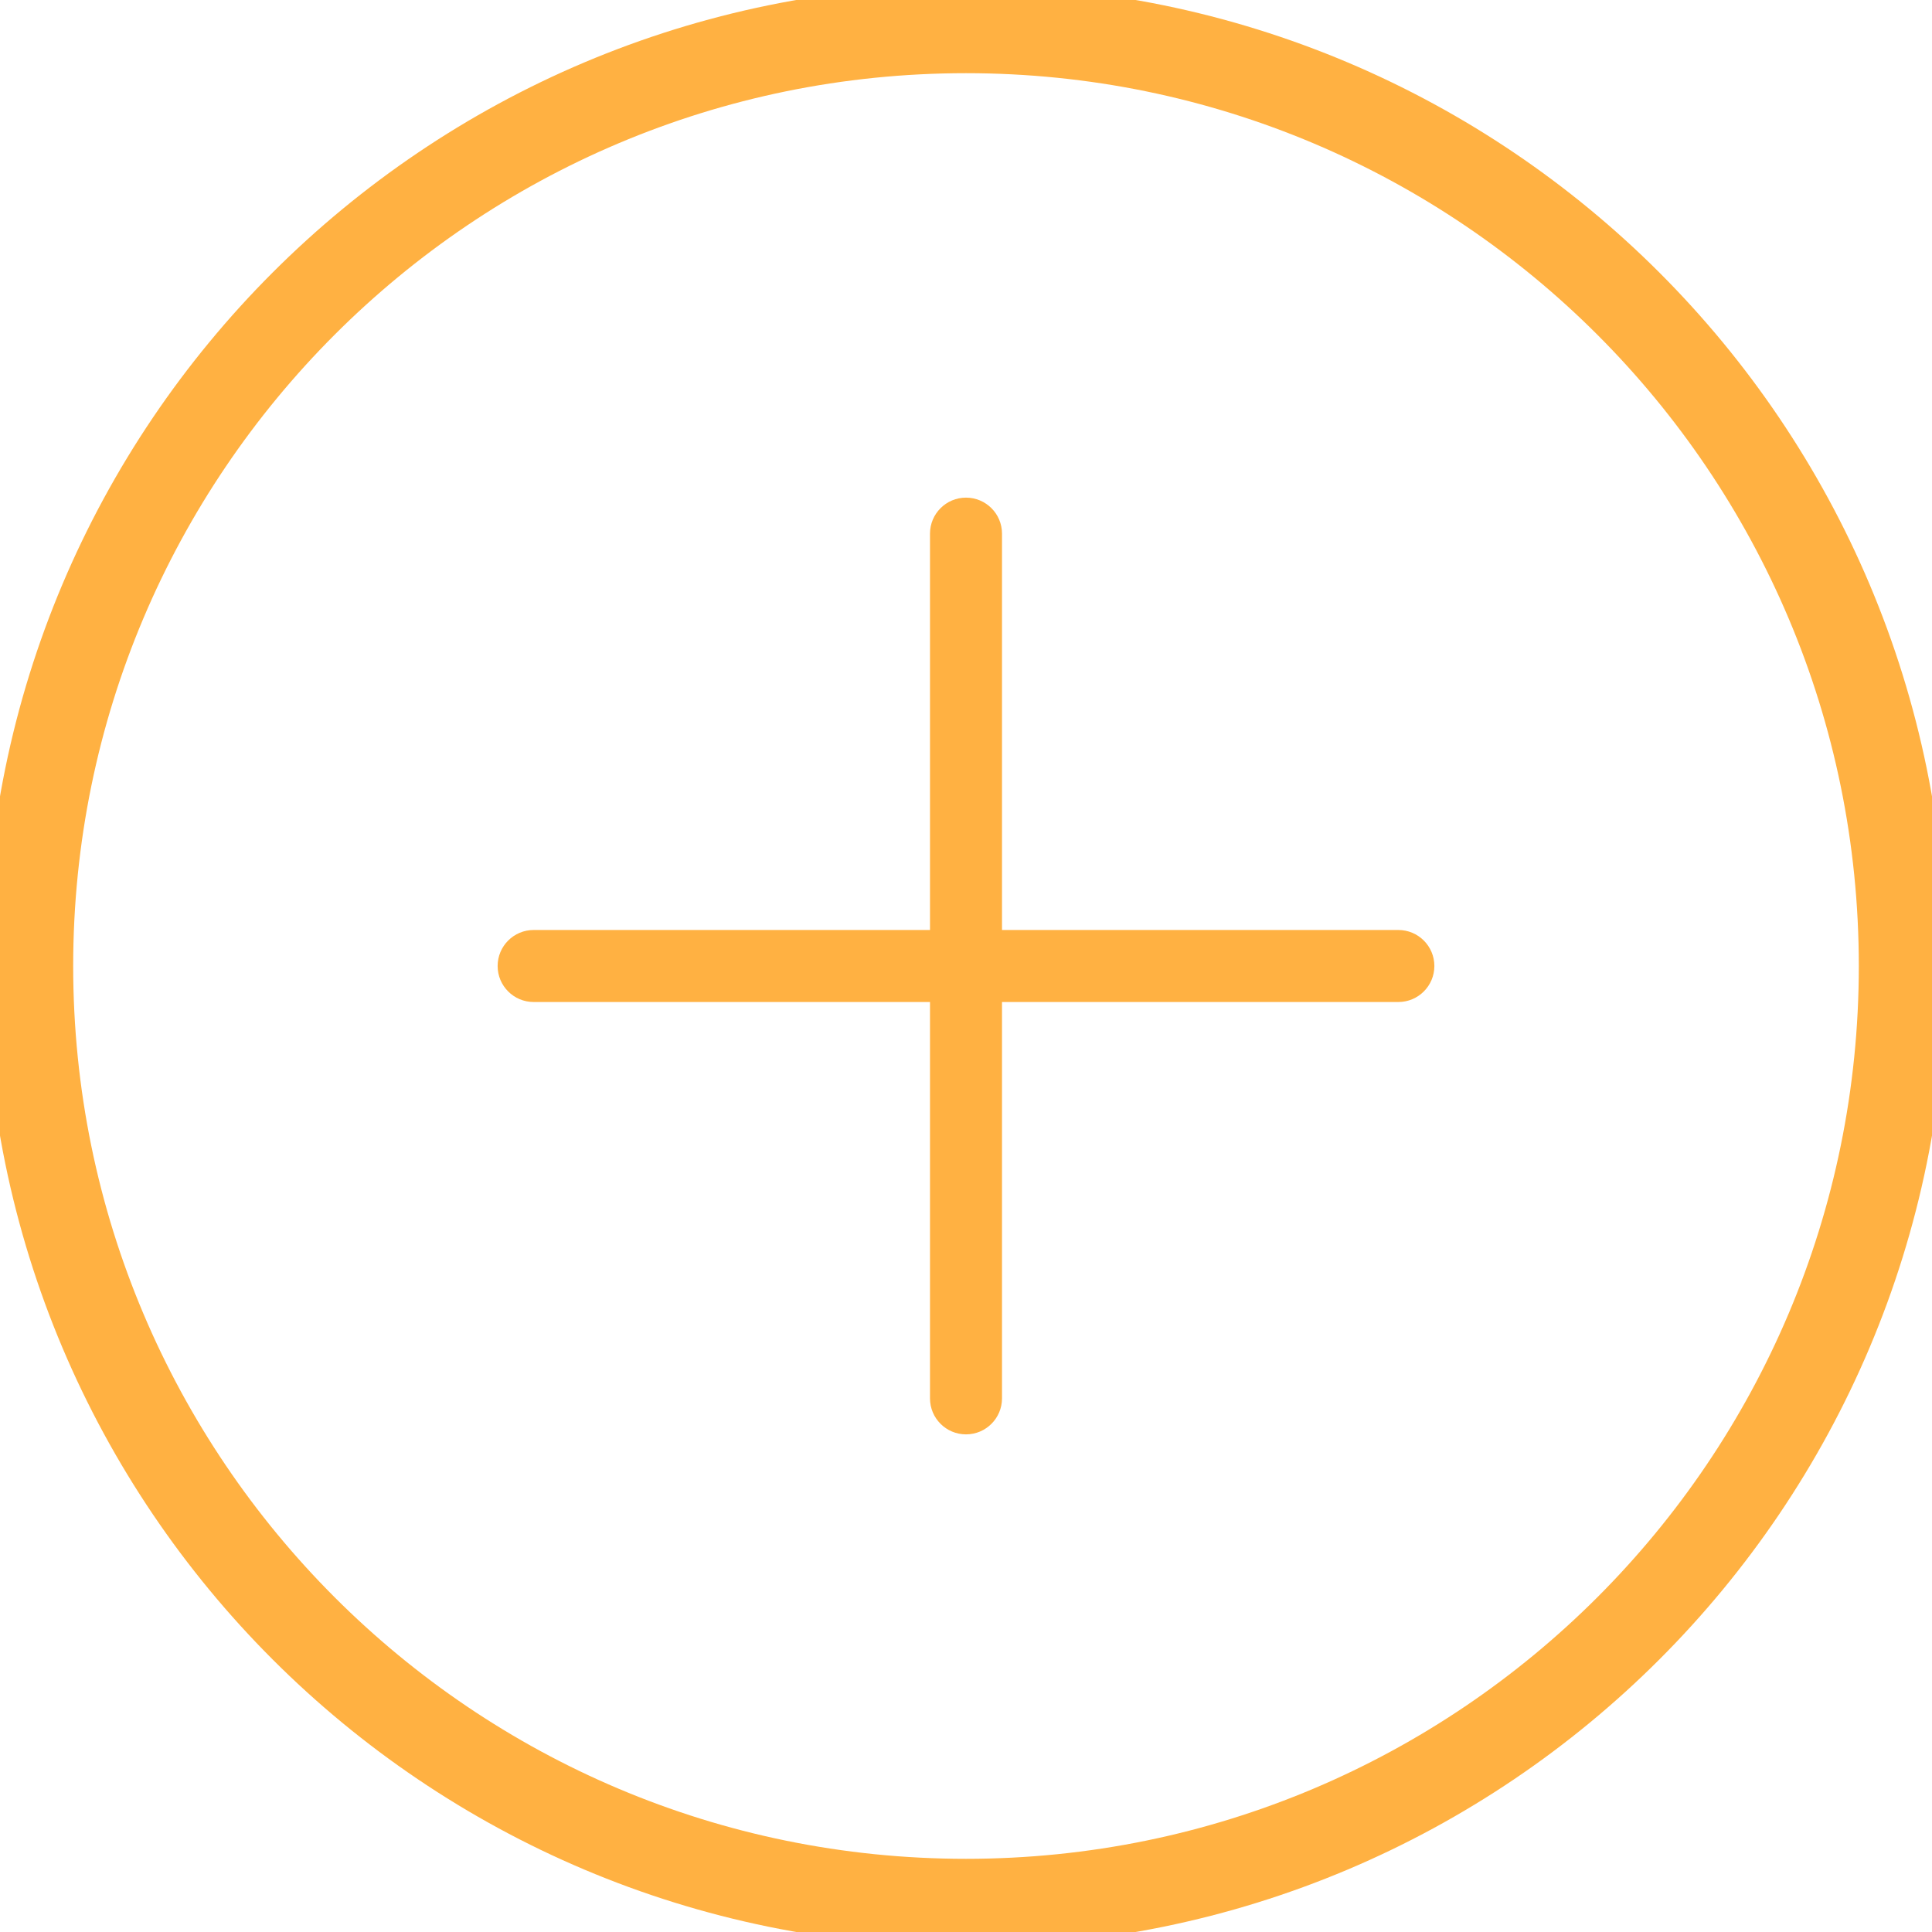
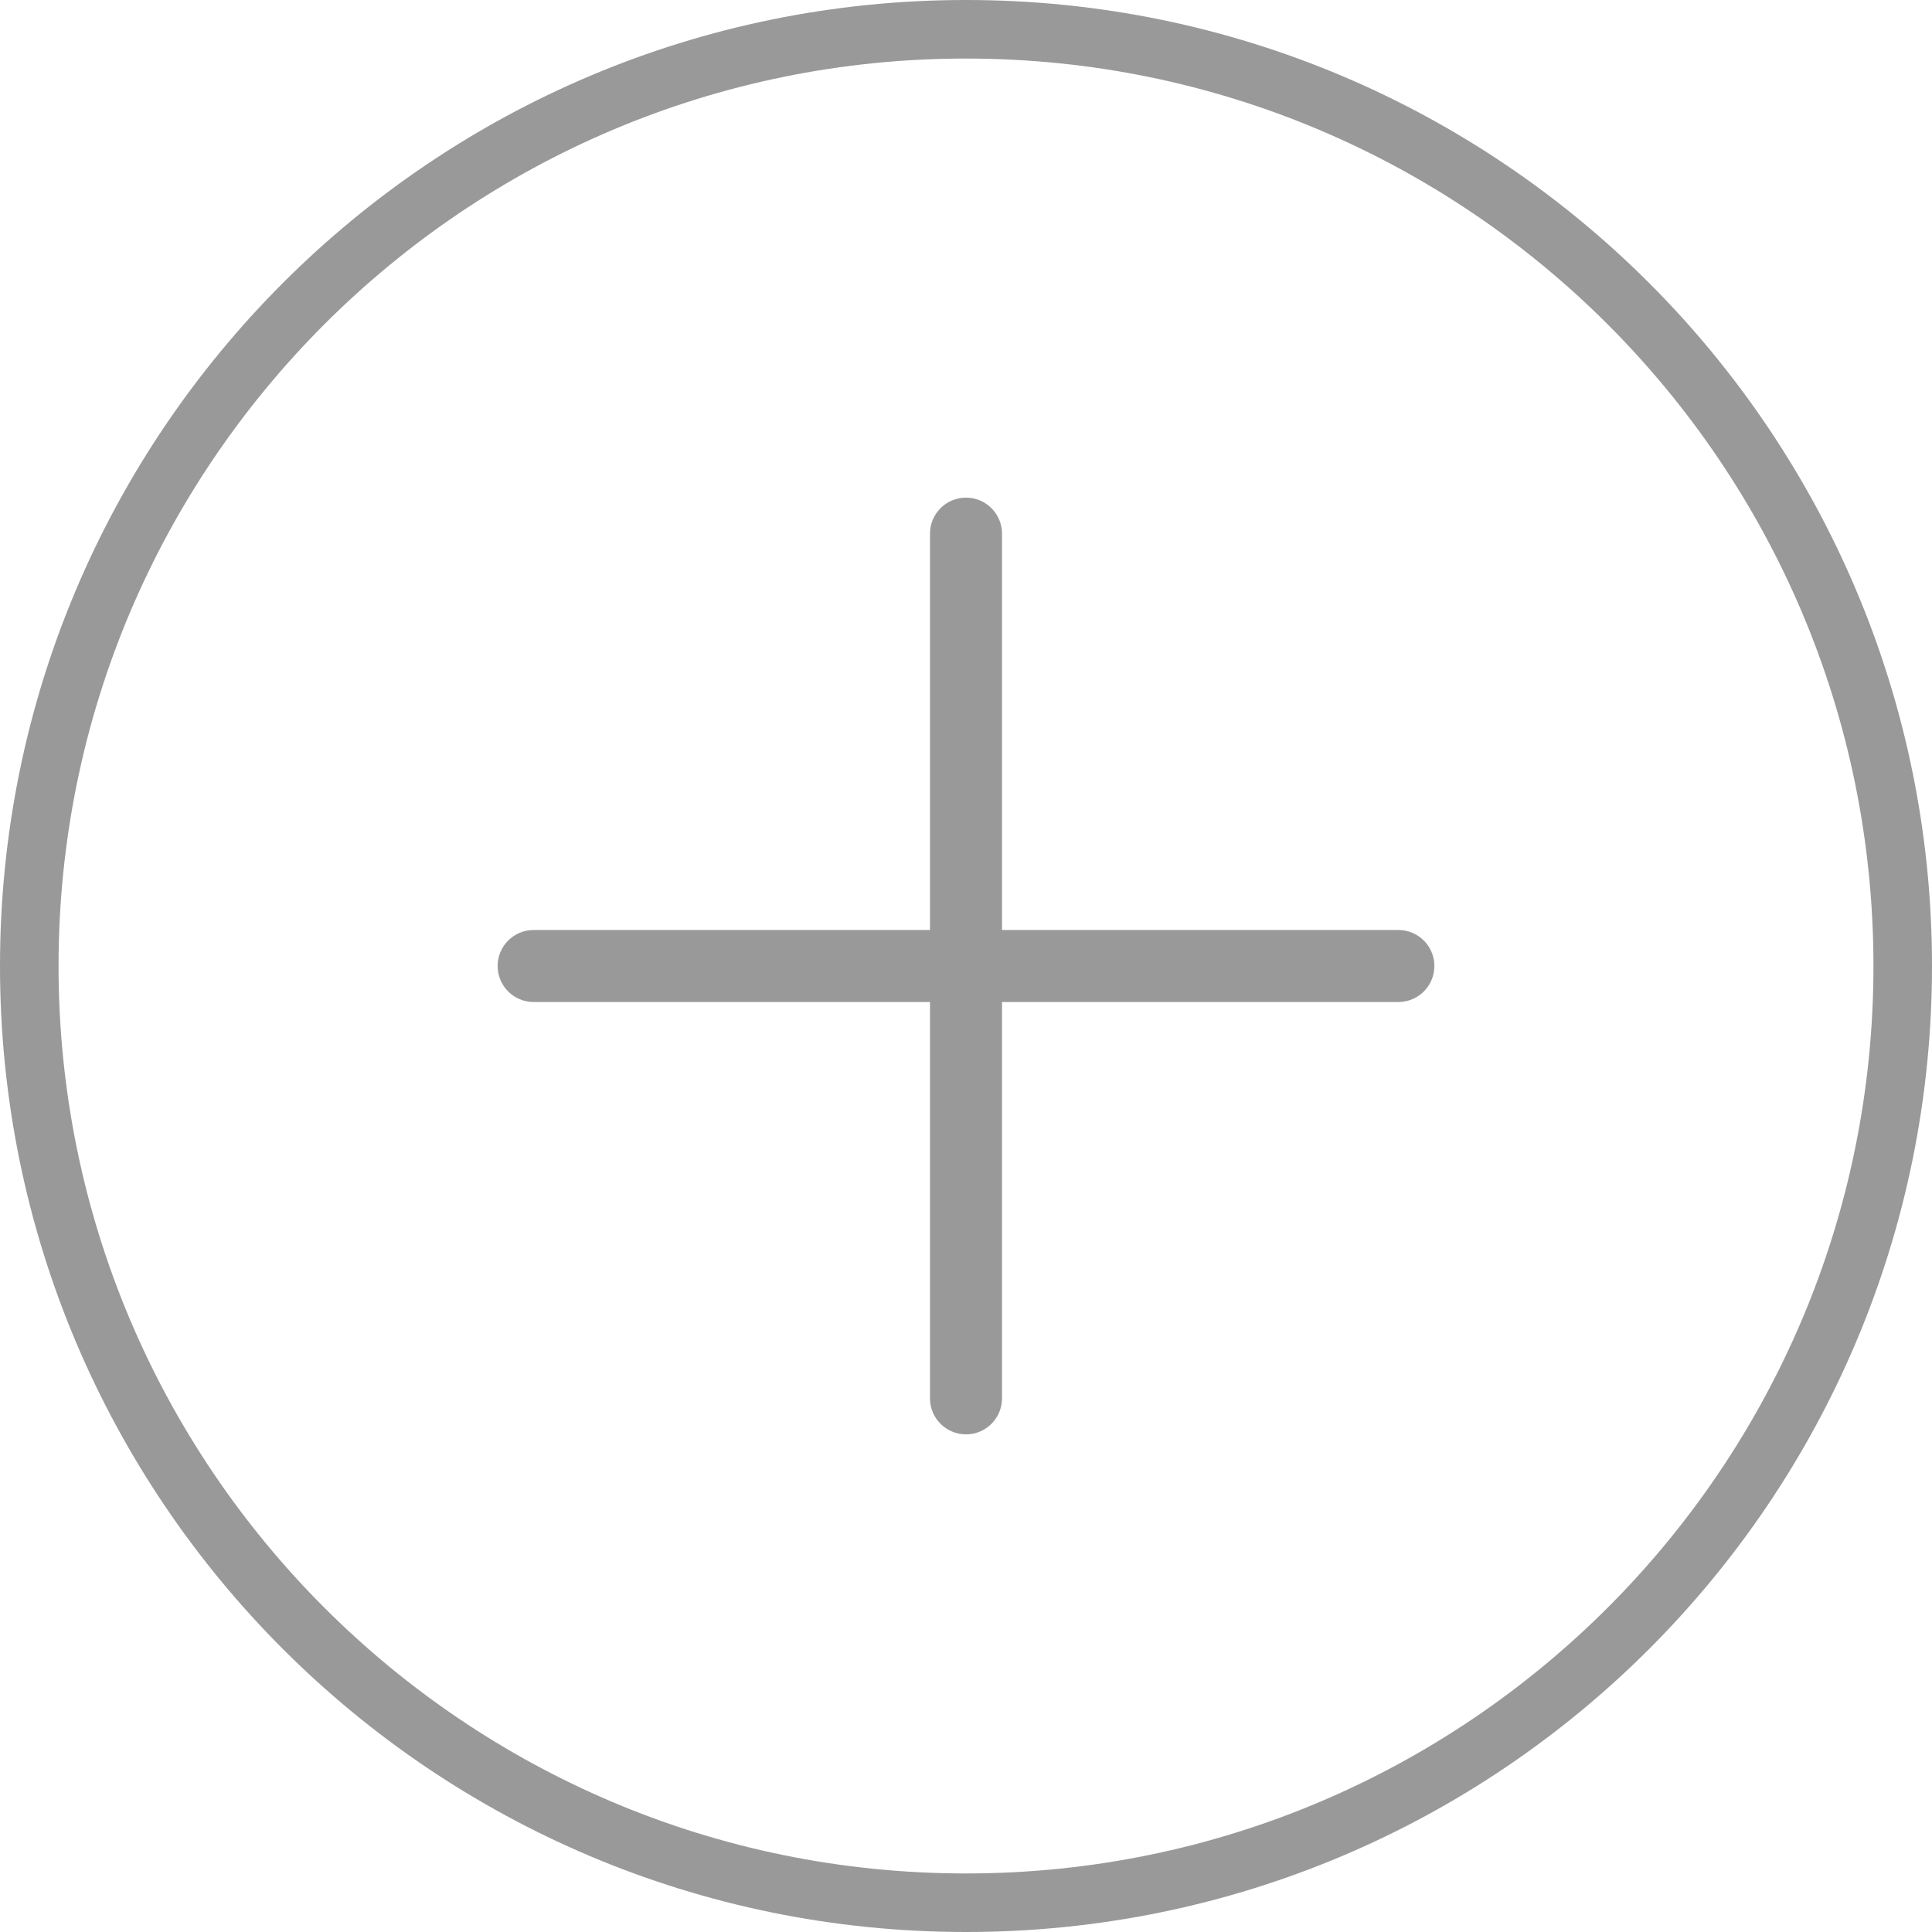
<svg xmlns="http://www.w3.org/2000/svg" id="组_108" data-name="组 108" width="66" height="66" viewBox="0 0 66 66">
  <defs>
    <style>
      .cls-1 {
        fill: none;
-         stroke: #ffb142;
-         stroke-width: 3px;
+         stroke: #999;
+         stroke-width: 2px;
      }

      .cls-2 {
-         fill: #ffb142;
+         fill: #999;
        fill-rule: evenodd;
      }
    </style>
  </defs>
  <circle id="椭圆_6533" data-name="椭圆 6533" class="cls-1" cx="33" cy="33" r="32" />
  <path id="形状_6536" data-name="形状 6536" class="cls-2" d="M1063.77,4037.77h-13.54v-13.54a1.23,1.23,0,1,0-2.46,0v13.54h-13.54a1.23,1.23,0,1,0,0,2.46h13.54v13.54a1.23,1.23,0,1,0,2.46,0v-13.54h13.54A1.23,1.23,0,1,0,1063.77,4037.77Z" transform="translate(-1016 -4006)" />
</svg>
